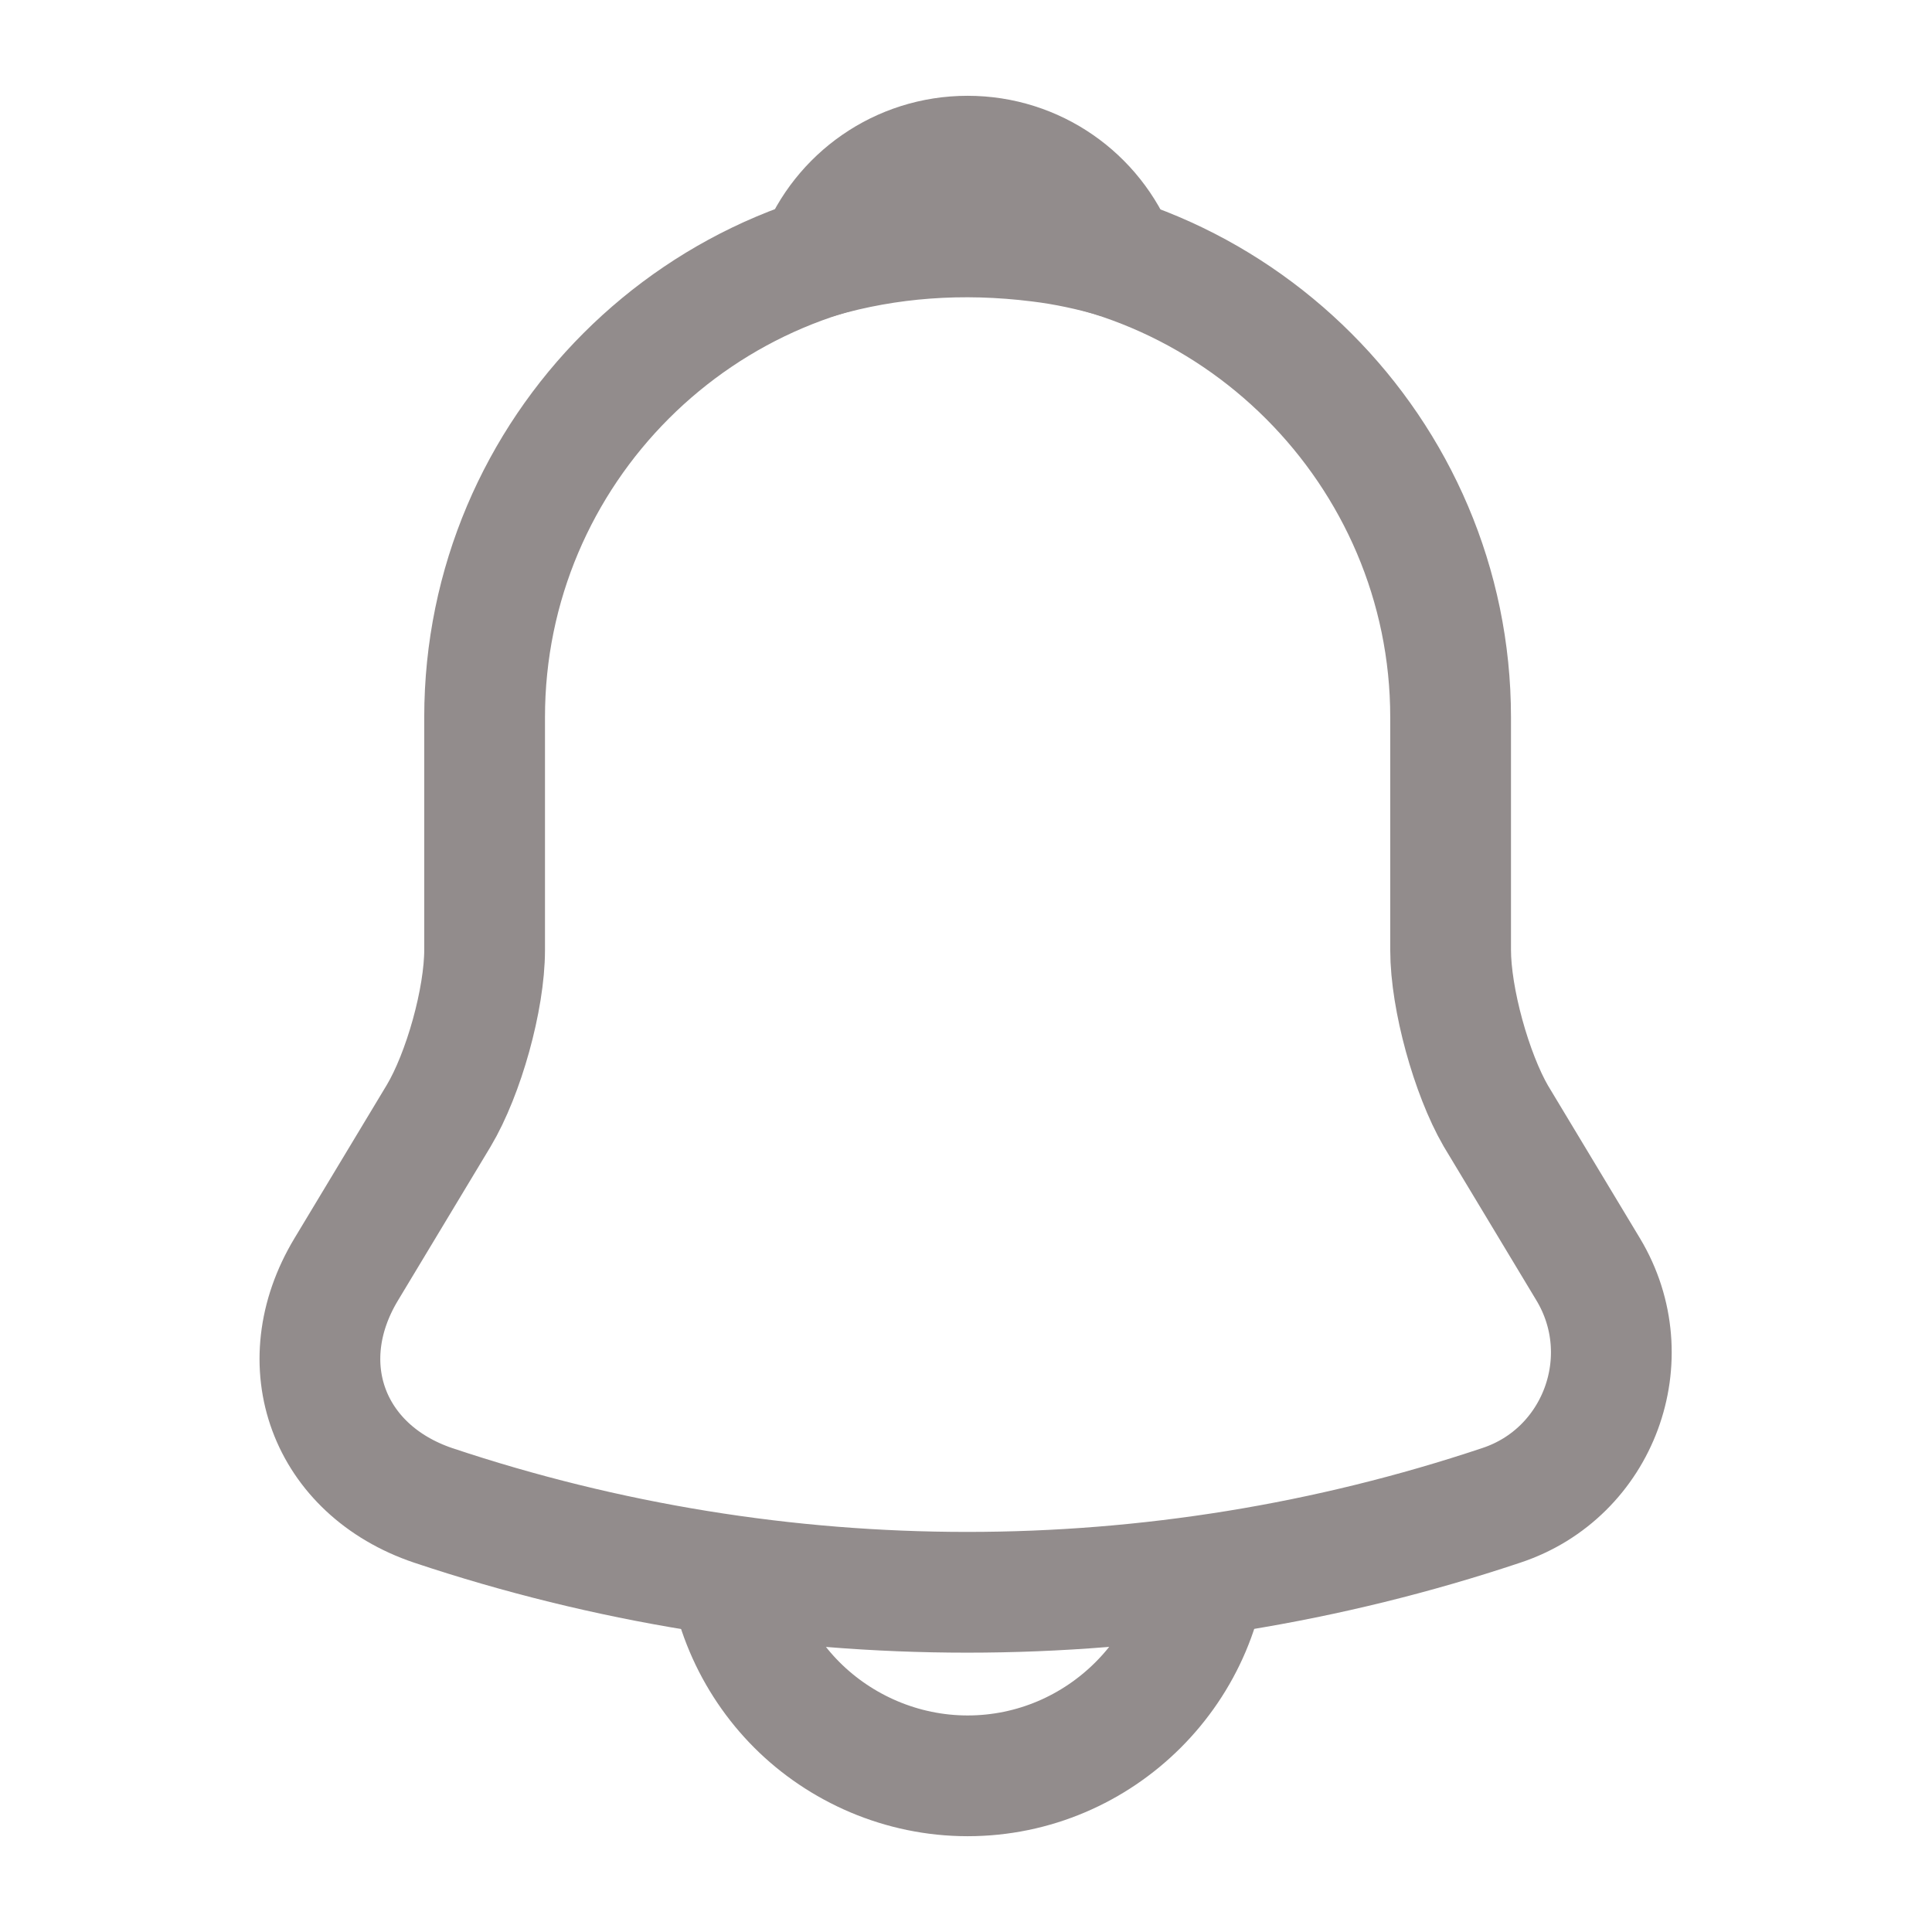
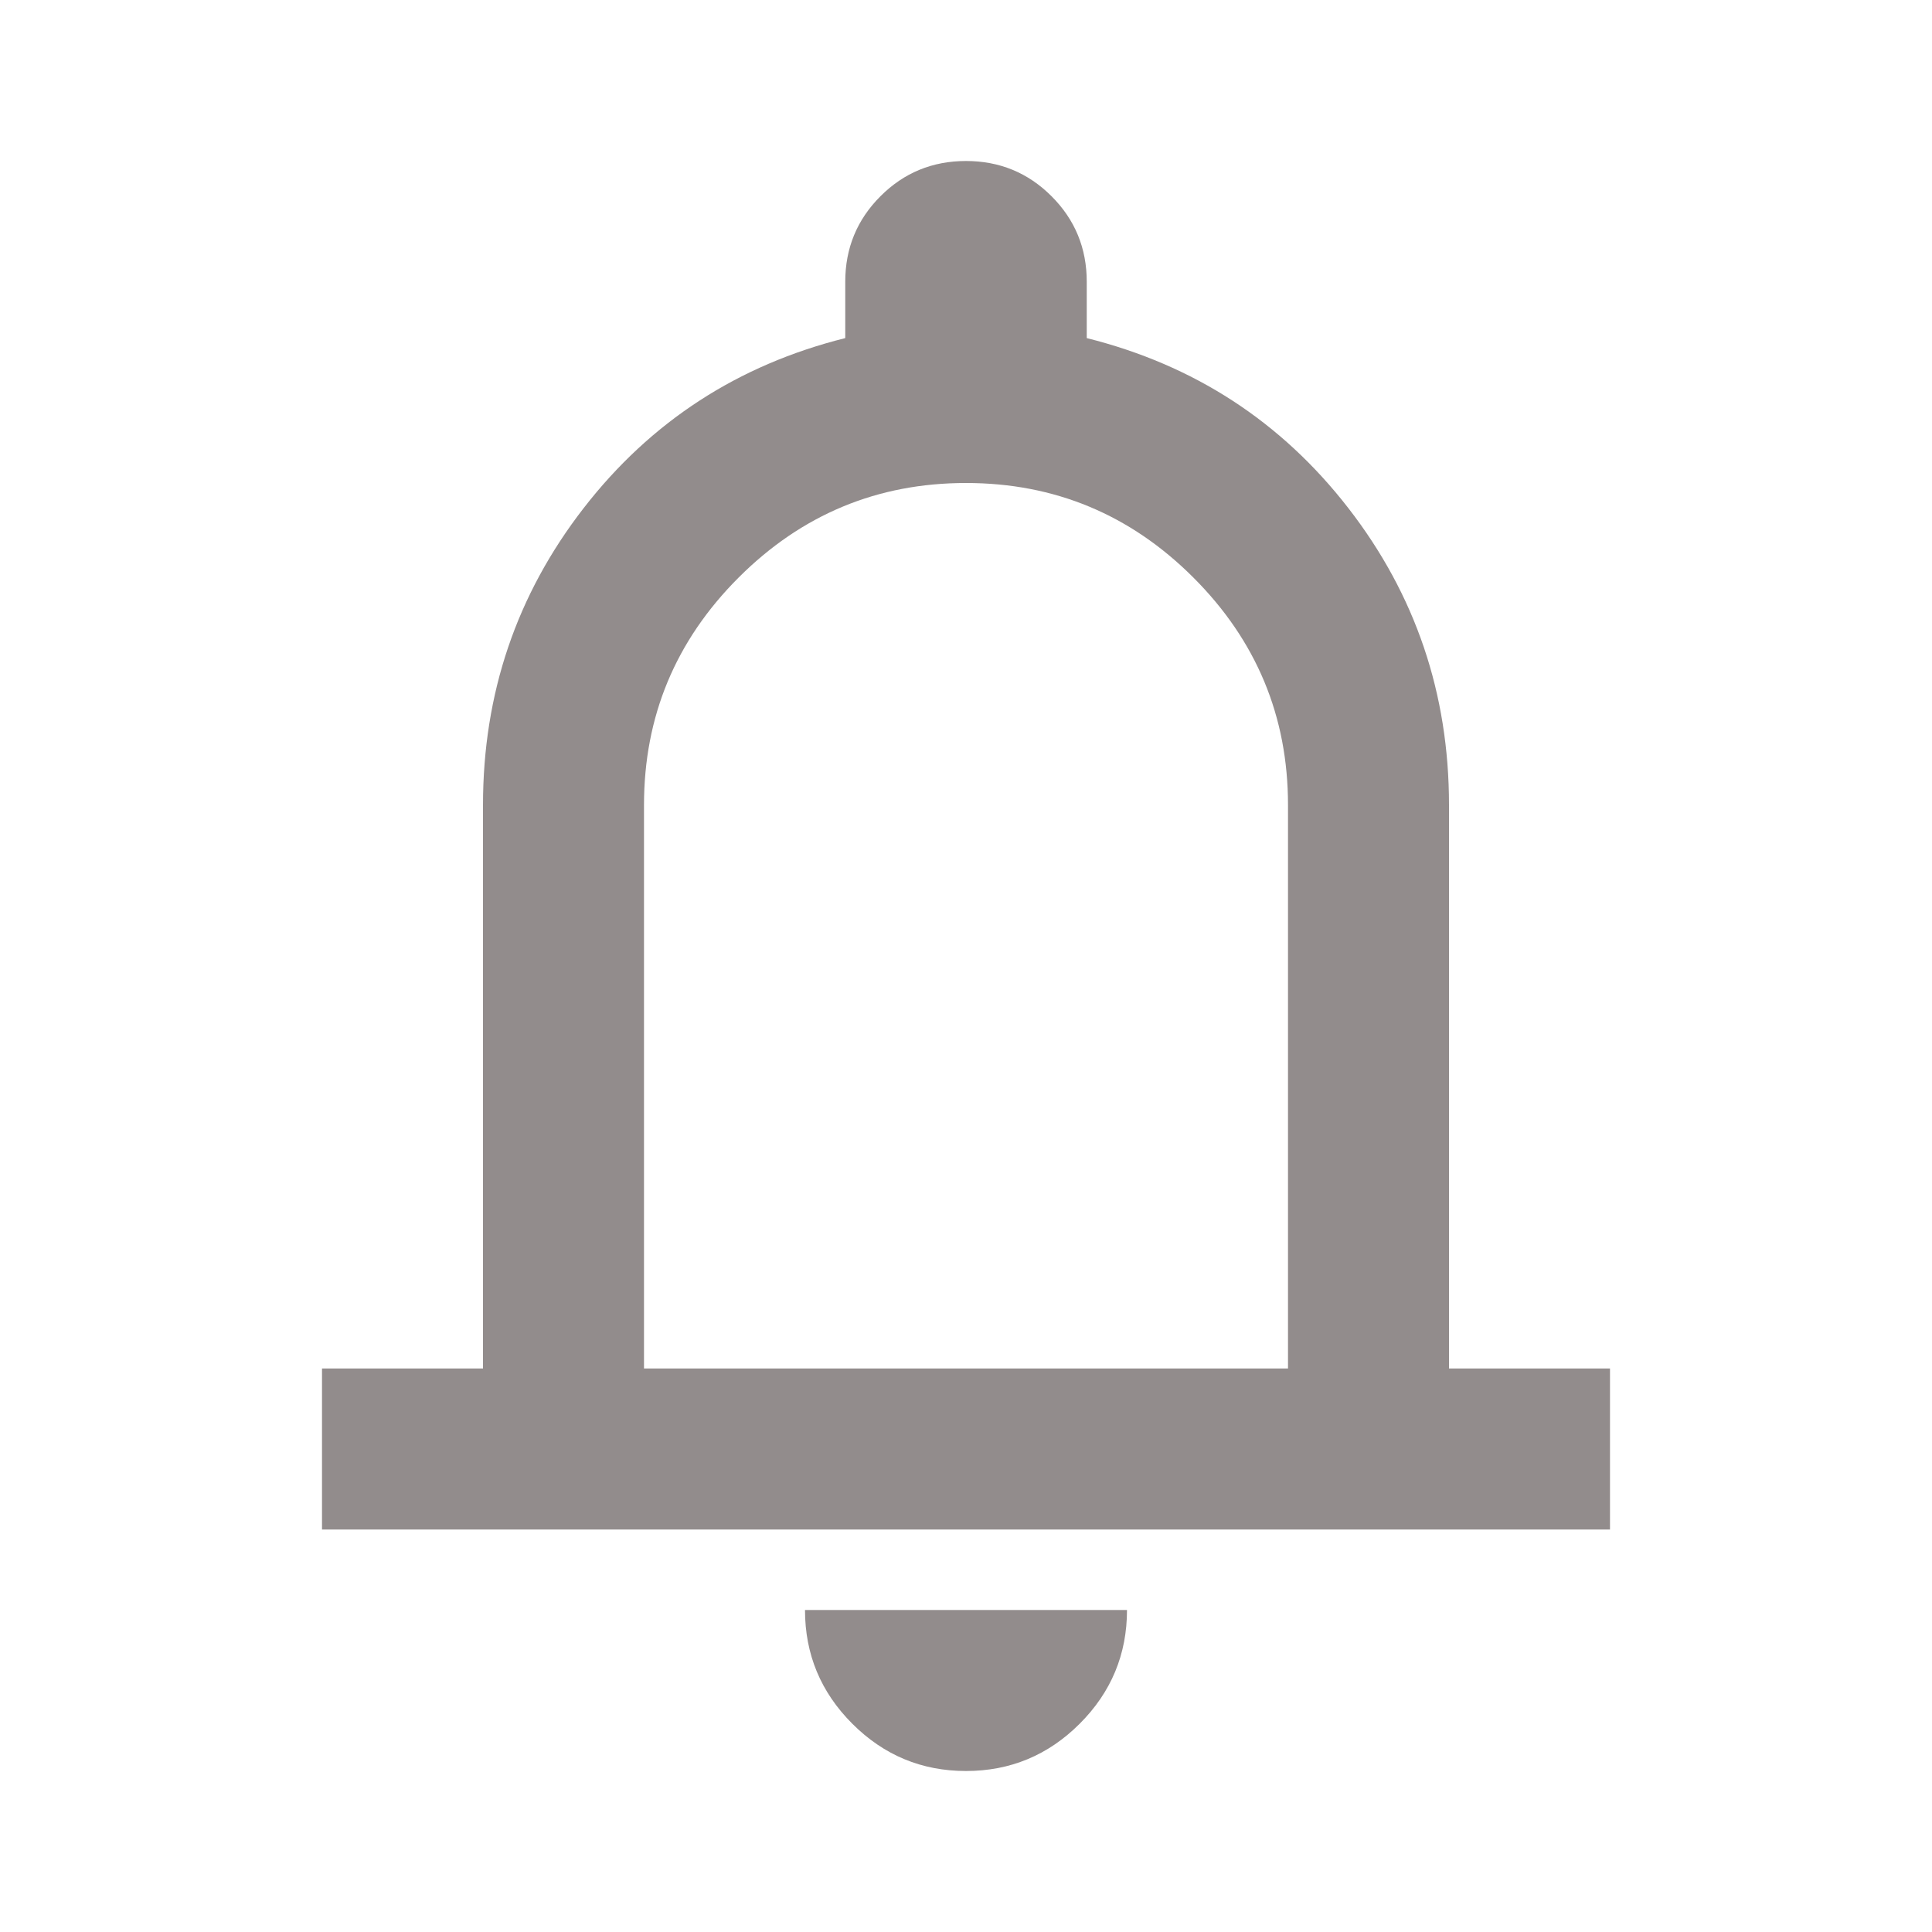
- <svg xmlns="http://www.w3.org/2000/svg" width="64px" height="64px" viewBox="0 0 24 24" fill="none">
-   <g id="SVGRepo_bgCarrier" stroke-width="0" />
-   <g id="SVGRepo_tracerCarrier" stroke-linecap="round" stroke-linejoin="round" />
-   <g id="SVGRepo_iconCarrier">
-     <path d="M12.02 2.91C8.71 2.91 6.02 5.6 6.02 8.91V11.8C6.02 12.41 5.76 13.34 5.45 13.86L4.3 15.77C3.59 16.95 4.08 18.26 5.38 18.7C9.69 20.14 14.34 20.14 18.65 18.7C19.86 18.3 20.39 16.87 19.73 15.77L18.58 13.86C18.28 13.34 18.02 12.41 18.02 11.8V8.91C18.02 5.61 15.32 2.91 12.02 2.91Z" stroke="#928c8c" stroke-width="1.5" stroke-miterlimit="10" stroke-linecap="round" />
-     <path d="M13.87 3.2C13.56 3.11 13.24 3.04 12.91 3C11.95 2.88 11.03 2.95 10.17 3.2C10.46 2.46 11.18 1.94 12.02 1.94C12.86 1.94 13.58 2.46 13.87 3.2Z" stroke="#928c8c" stroke-width="1.5" stroke-miterlimit="10" stroke-linecap="round" stroke-linejoin="round" />
-     <path d="M15.02 19.06C15.02 20.71 13.67 22.06 12.02 22.06C11.2 22.06 10.44 21.72 9.9 21.18C9.36 20.64 9.02 19.88 9.02 19.06" stroke="#928c8c" stroke-width="1.5" stroke-miterlimit="10" />
-   </g>
+ <svg xmlns="http://www.w3.org/2000/svg" height="24px" viewBox="0 -960 960 960" width="24px" fill="#928c8c">
+   <path d="M160-200v-80h80v-280q0-83 50-147.5T420-792v-28q0-25 17.5-42.5T480-880q25 0 42.5 17.5T540-820v28q80 20 130 84.5T720-560v280h80v80H160Zm320-300Zm0 420q-33 0-56.5-23.5T400-160h160q0 33-23.5 56.5T480-80ZM320-280h320v-280q0-66-47-113t-113-47q-66 0-113 47t-47 113v280Z" />
</svg>
